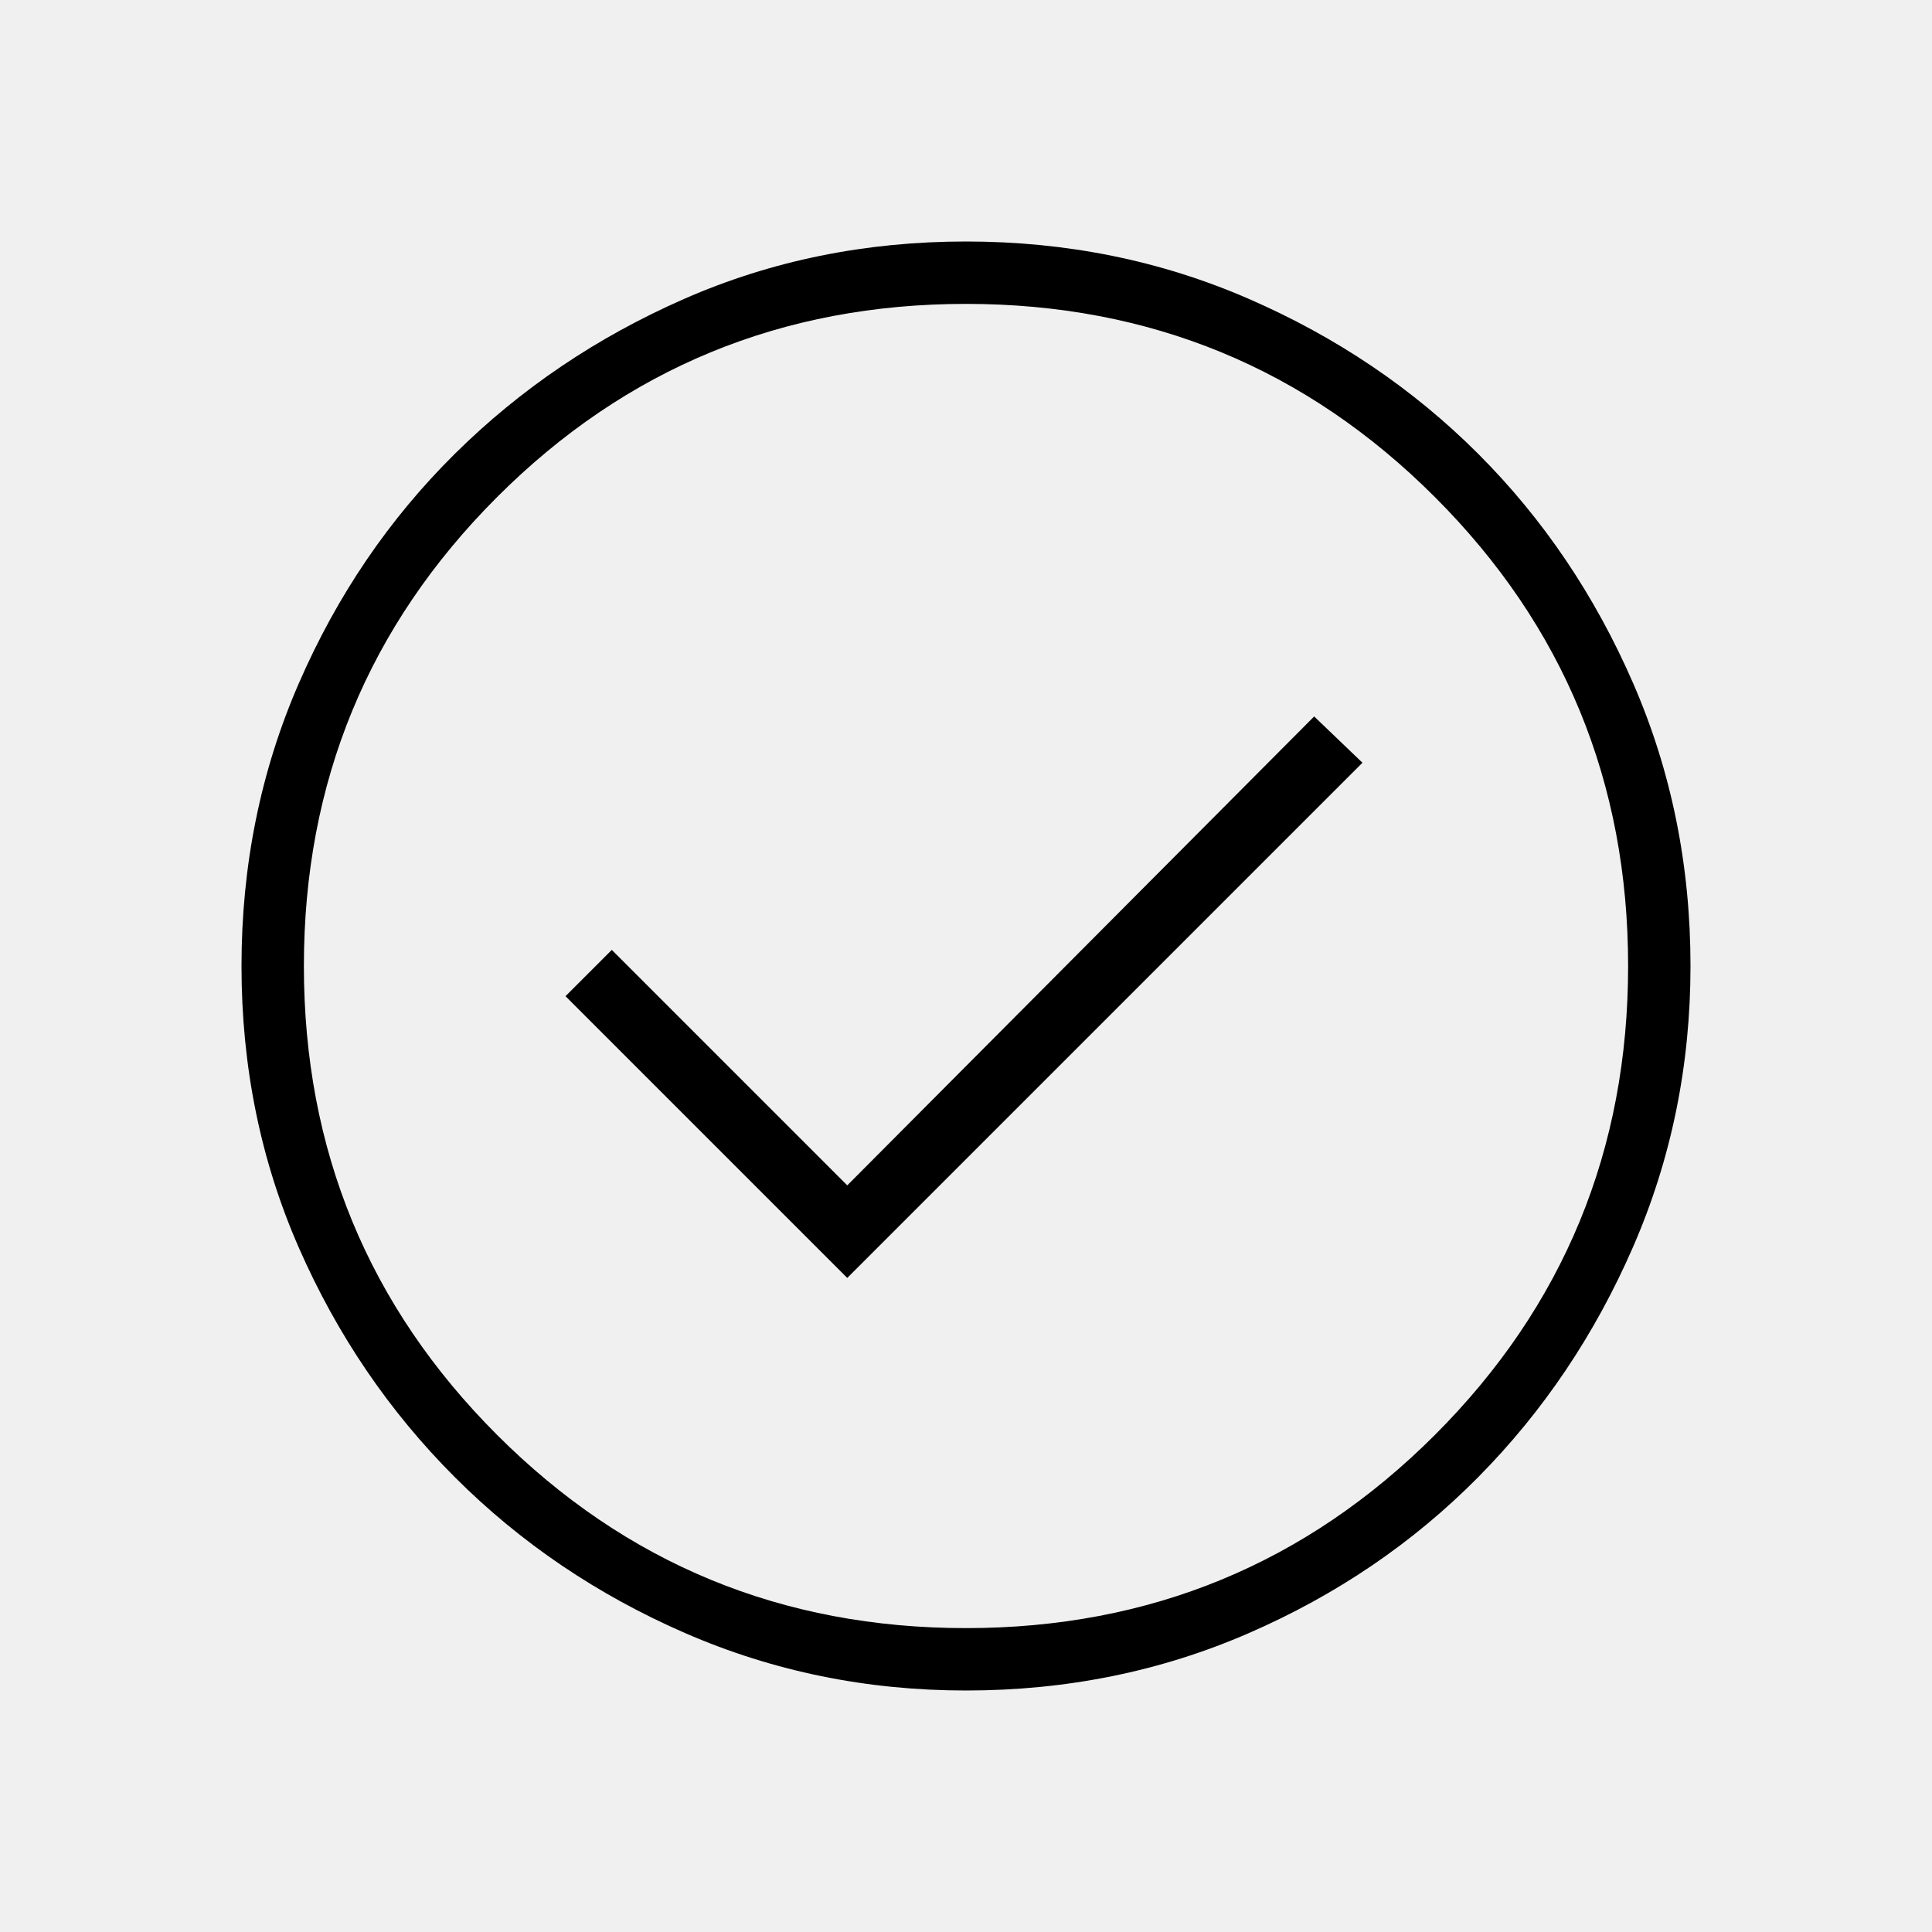
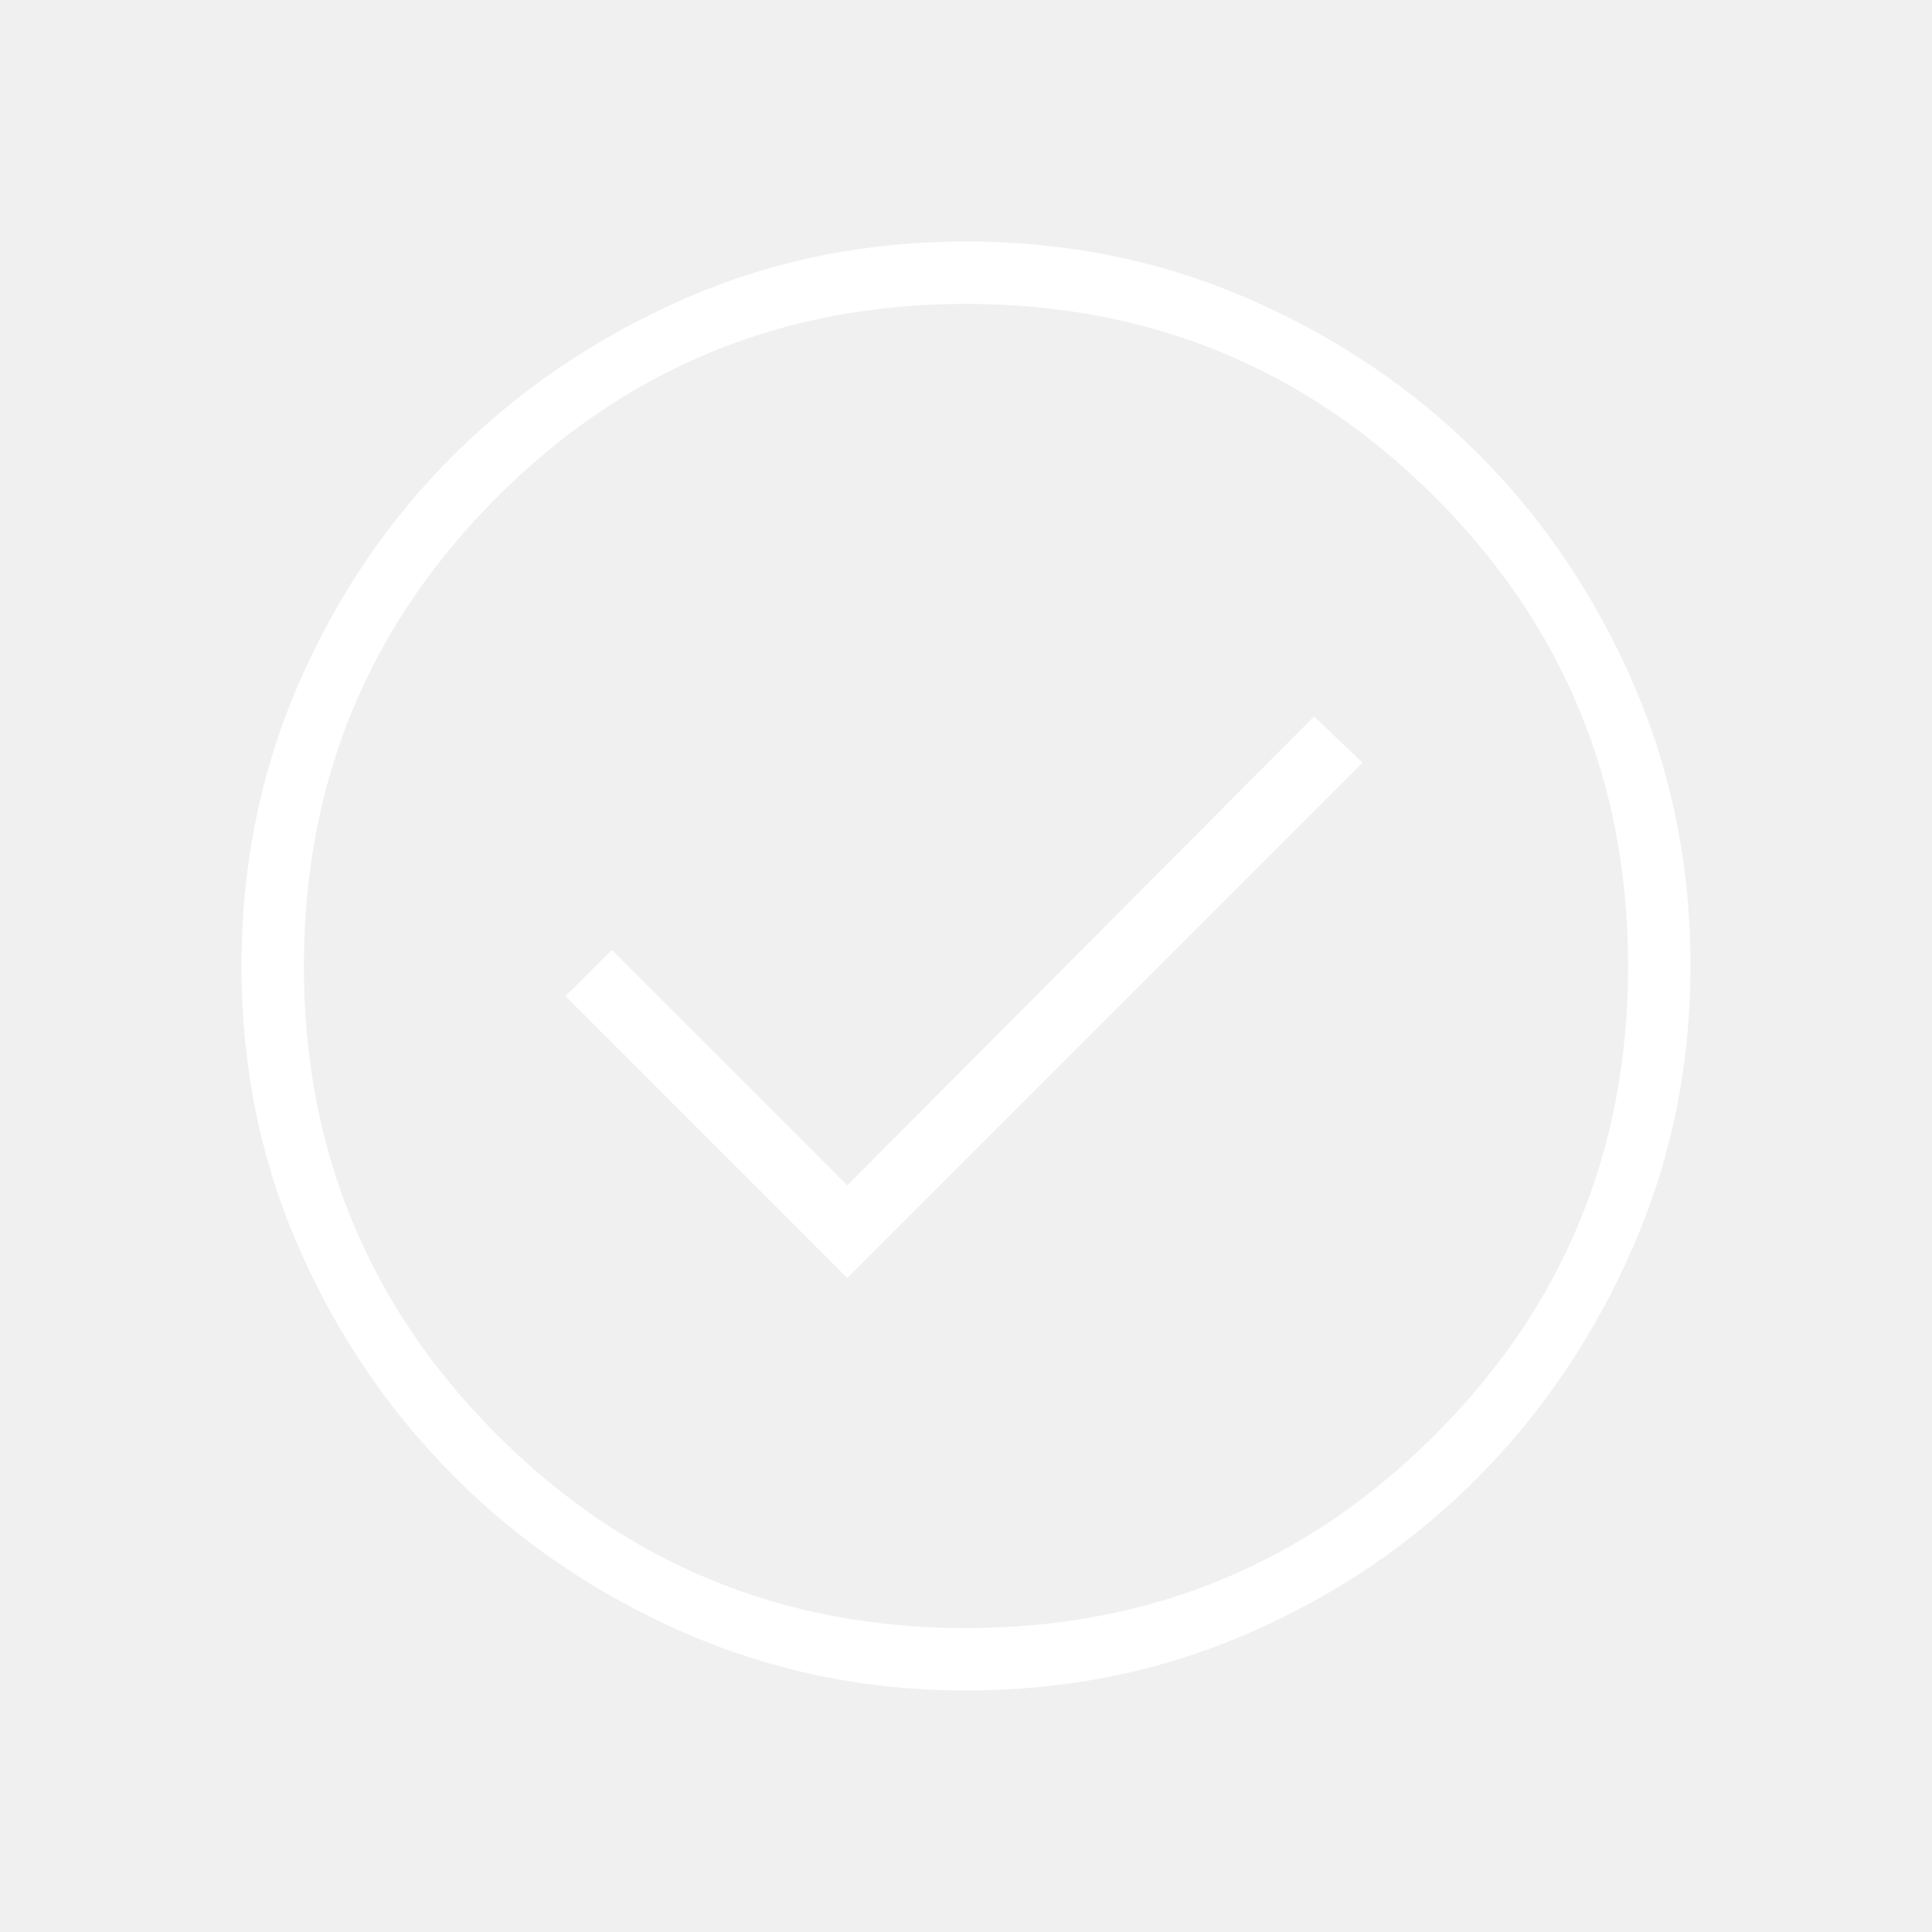
<svg xmlns="http://www.w3.org/2000/svg" height="48" width="48">
-   <path d="m21.05 31.75 12.8-12.8-1.2-1.15-11.6 11.65-5.85-5.85-1.15 1.15ZM24 42q-3.7 0-6.975-1.425Q13.75 39.15 11.3 36.7 8.85 34.25 7.425 31 6 27.75 6 24t1.425-7.025q1.425-3.275 3.875-5.7 2.45-2.425 5.7-3.85Q20.25 6 24 6t7.025 1.425q3.275 1.425 5.7 3.85 2.425 2.425 3.85 5.7Q42 20.25 42 24q0 3.7-1.425 6.975-1.425 3.275-3.85 5.725-2.425 2.45-5.7 3.875Q27.75 42 24 42Zm0-1.55q6.85 0 11.65-4.8 4.8-4.8 4.8-11.65 0-6.85-4.8-11.65-4.8-4.8-11.65-4.8-6.85 0-11.65 4.8-4.8 4.8-4.8 11.65 0 6.85 4.8 11.65 4.8 4.8 11.65 4.8ZM24 24Z" />
+   <path fill="#fff" d="m21.05 31.75 12.8-12.8-1.2-1.15-11.6 11.65-5.85-5.85-1.15 1.15ZM24 42q-3.7 0-6.975-1.425Q13.75 39.15 11.3 36.7 8.85 34.25 7.425 31 6 27.75 6 24t1.425-7.025q1.425-3.275 3.875-5.7 2.45-2.425 5.7-3.85Q20.25 6 24 6t7.025 1.425q3.275 1.425 5.7 3.85 2.425 2.425 3.85 5.7Q42 20.25 42 24q0 3.7-1.425 6.975-1.425 3.275-3.85 5.725-2.425 2.45-5.7 3.875Q27.75 42 24 42Zm0-1.55q6.85 0 11.65-4.8 4.8-4.8 4.8-11.65 0-6.85-4.8-11.65-4.8-4.8-11.65-4.8-6.85 0-11.65 4.8-4.8 4.8-4.8 11.65 0 6.85 4.8 11.65 4.8 4.8 11.65 4.8ZM24 24Z" />
</svg>
